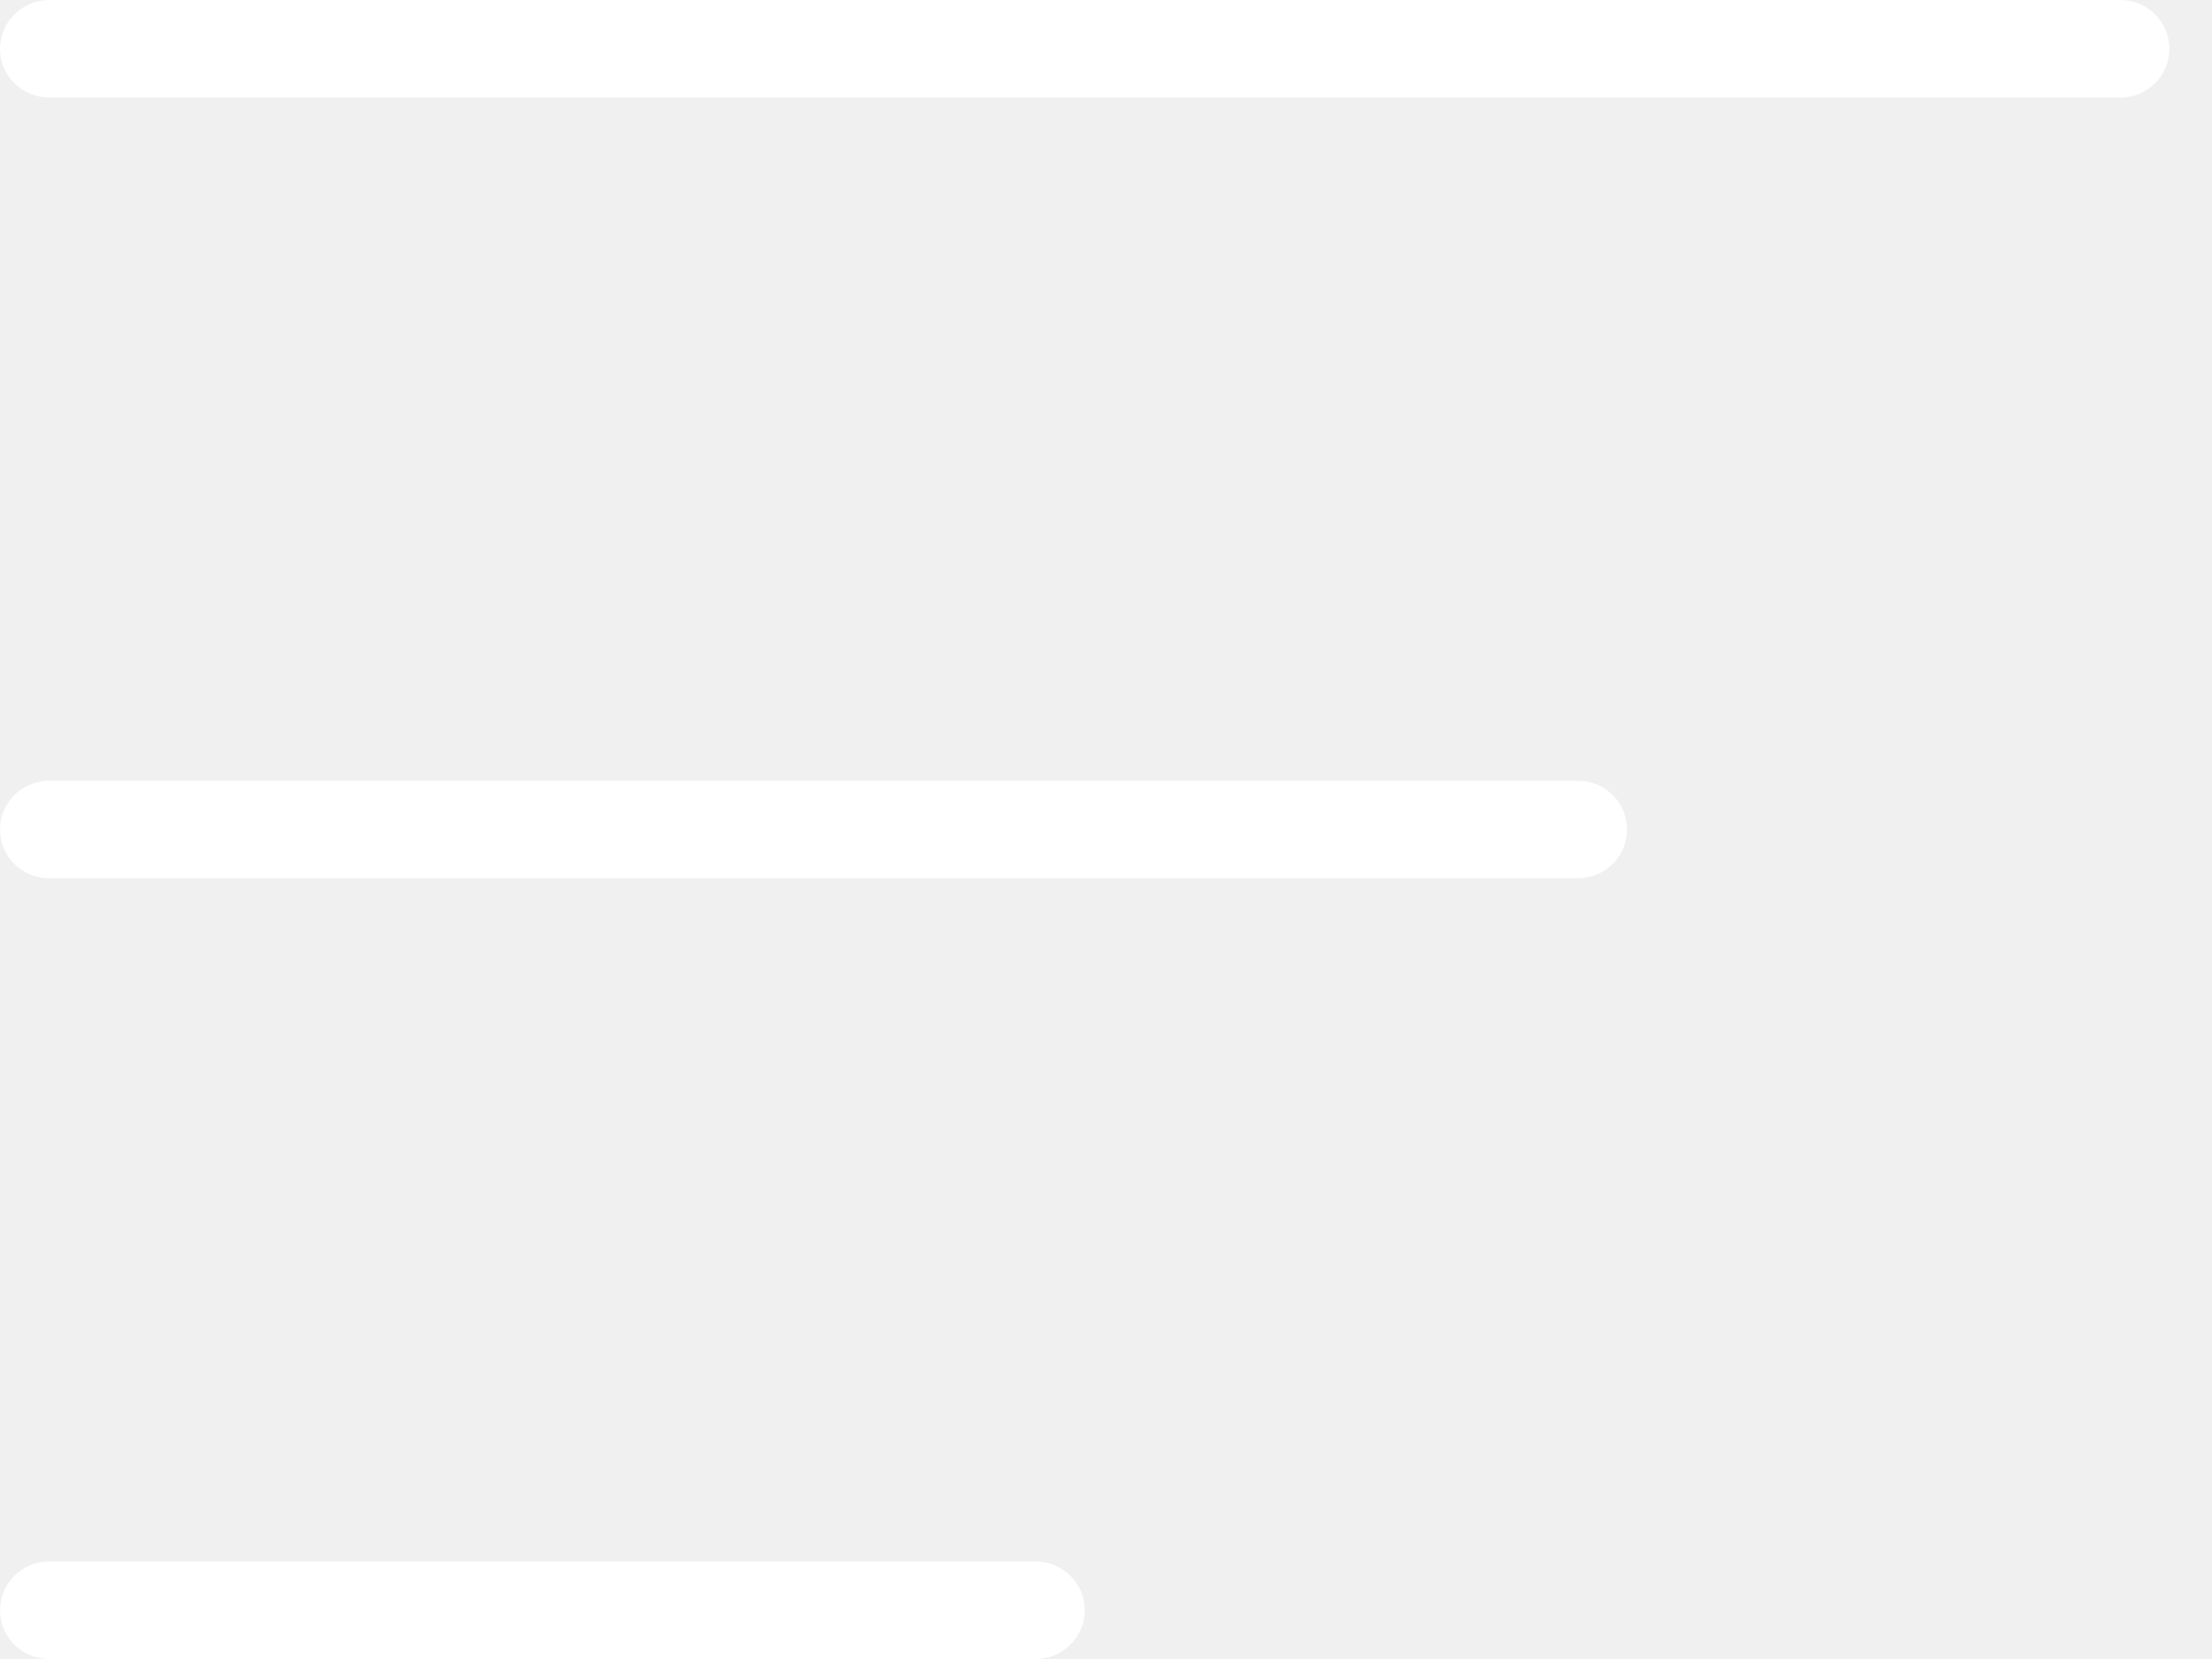
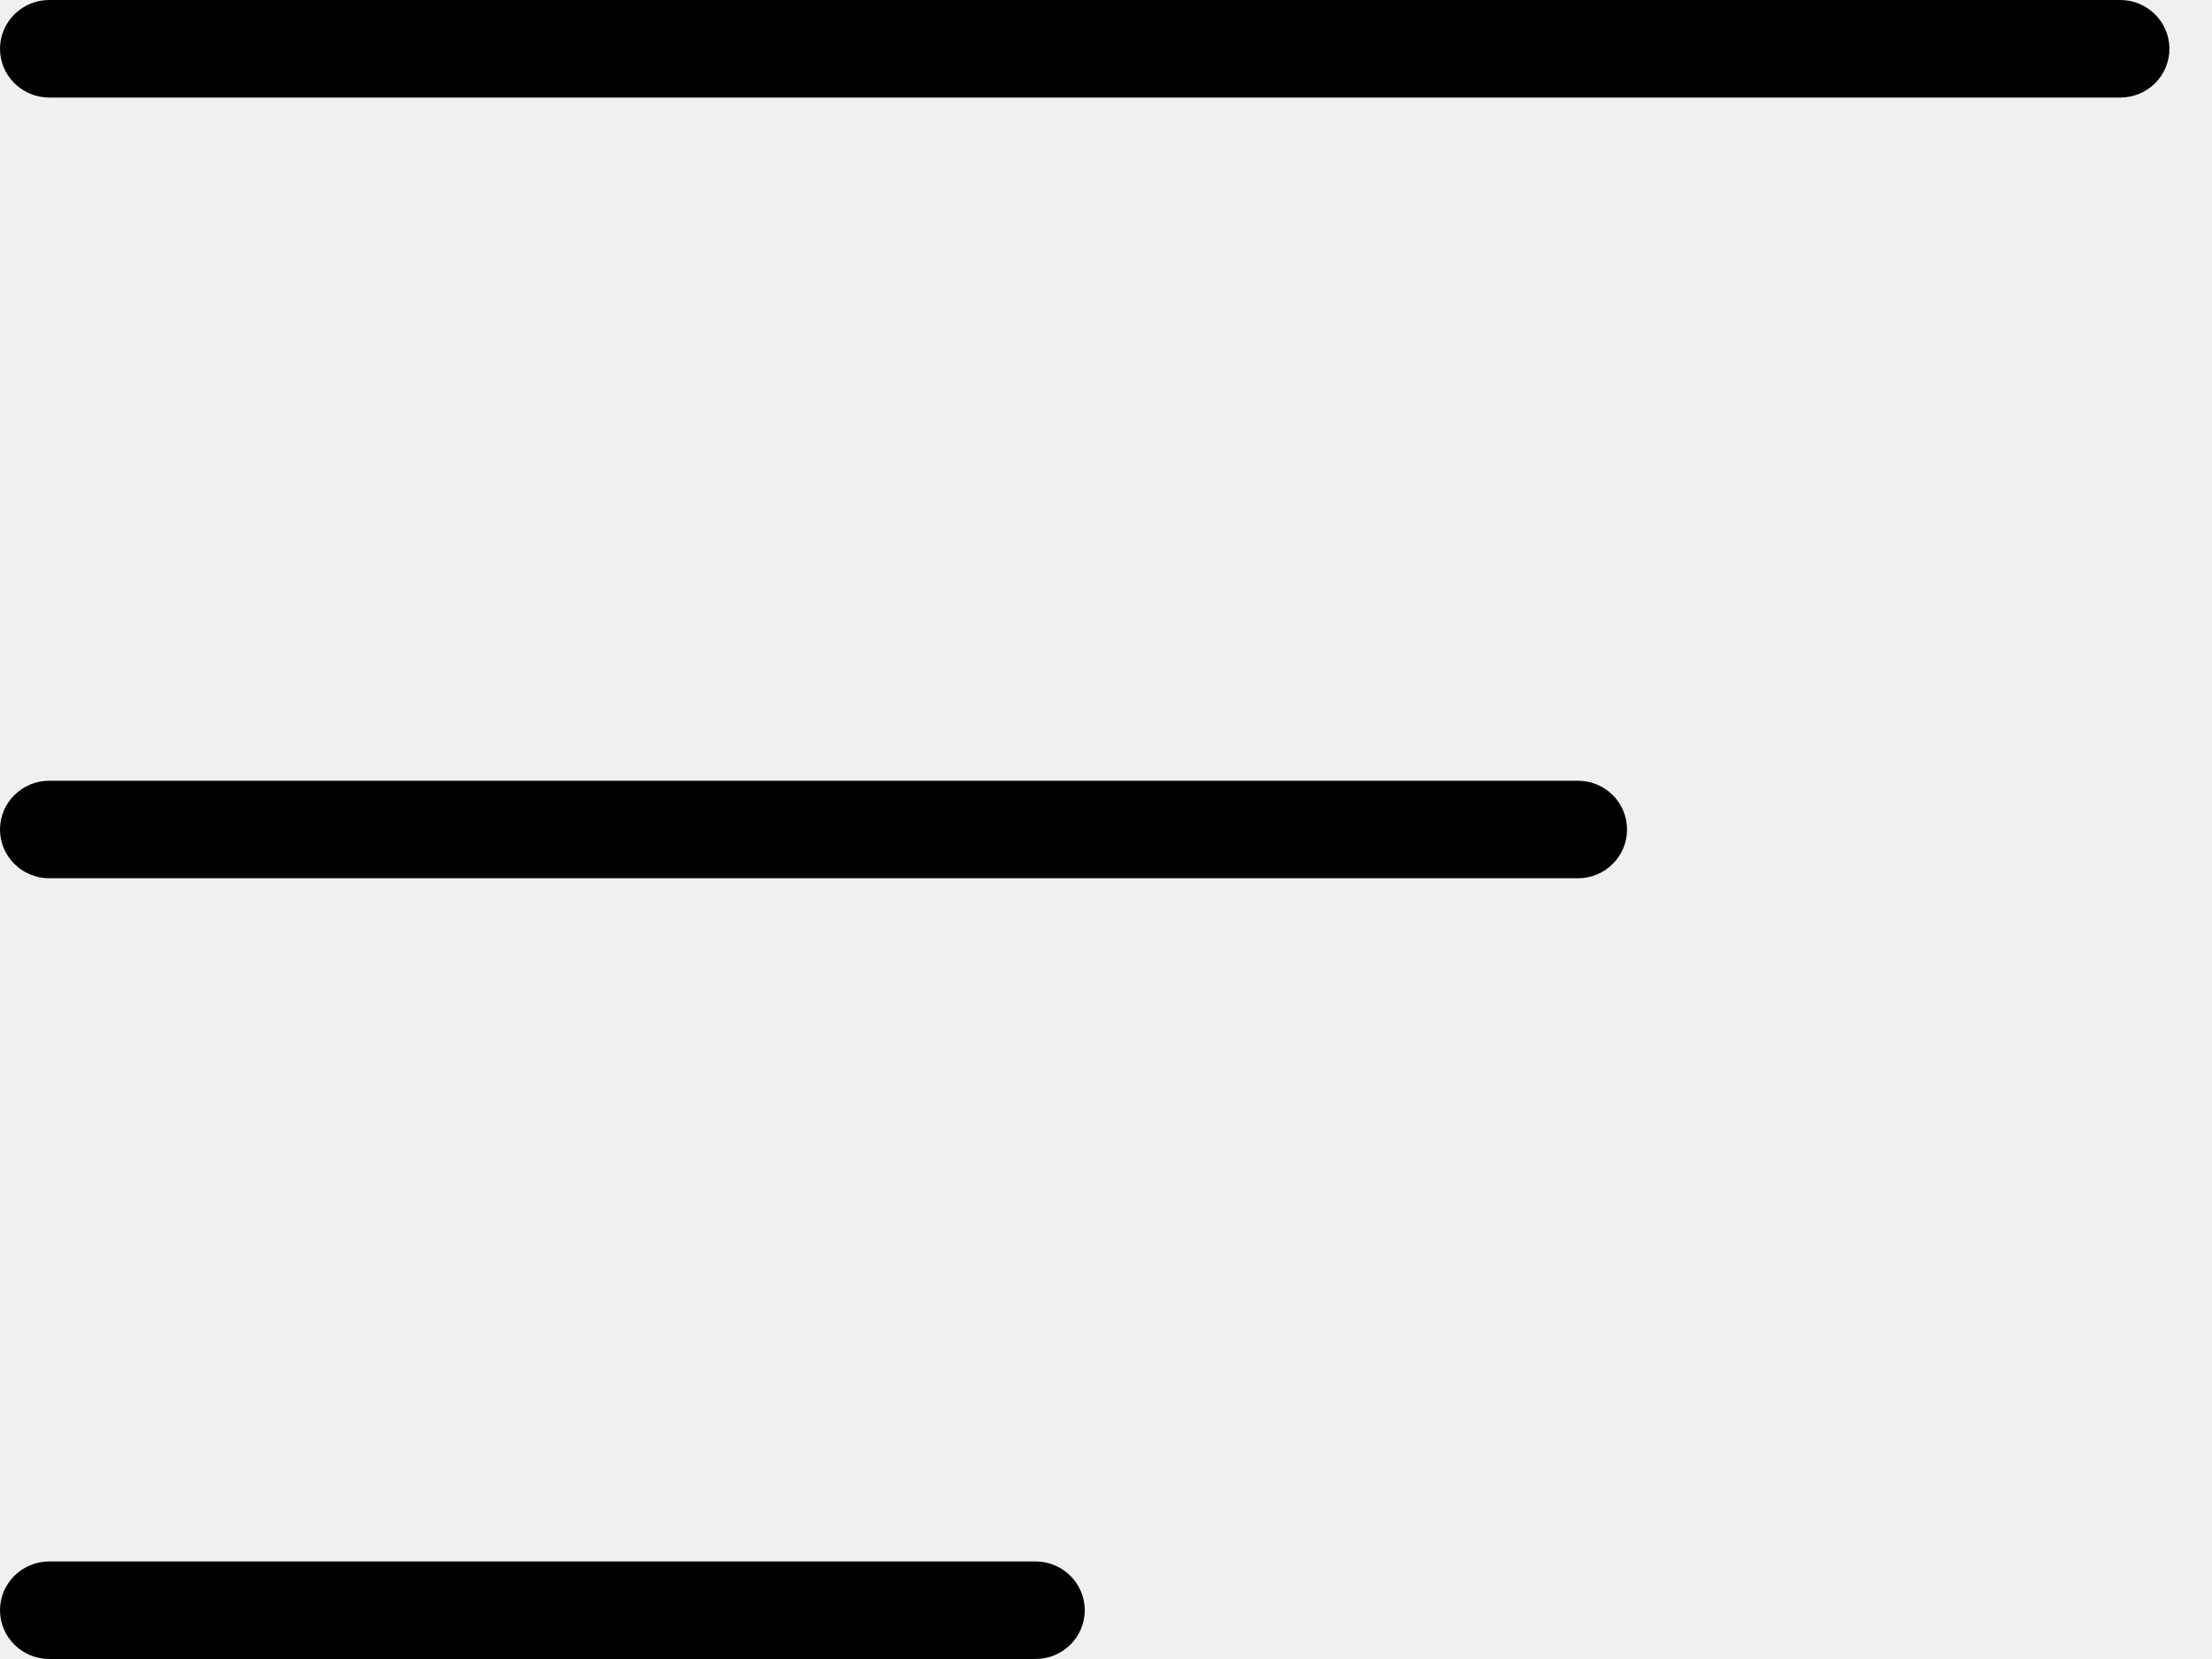
<svg xmlns="http://www.w3.org/2000/svg" width="20" height="15" viewBox="0 0 20 15" fill="none">
-   <path id="Union" fill-rule="evenodd" clip-rule="evenodd" d="M0.446 0.882C0.2 0.882 0 0.685 0 0.441C0 0.198 0.2 0 0.446 0L19.17 1.65846e-06C19.416 1.67976e-06 19.615 0.198 19.615 0.441C19.615 0.685 19.416 0.882 19.17 0.882L0.446 0.882ZM0 7.5C0 7.744 0.2 7.941 0.446 7.941H14.266C14.512 7.941 14.711 7.744 14.711 7.5C14.711 7.256 14.512 7.059 14.266 7.059H0.446C0.2 7.059 0 7.256 0 7.5ZM0 14.559C0 14.803 0.2 15 0.446 15H9.362C9.608 15 9.808 14.803 9.808 14.559C9.808 14.315 9.608 14.118 9.362 14.118H0.446C0.2 14.118 0 14.315 0 14.559Z" fill="white" />
+   <path id="Union" fill-rule="evenodd" clip-rule="evenodd" d="M0.446 0.882C0.2 0.882 0 0.685 0 0.441C0 0.198 0.2 0 0.446 0L19.17 1.65846e-06C19.416 1.67976e-06 19.615 0.198 19.615 0.441C19.615 0.685 19.416 0.882 19.17 0.882L0.446 0.882ZM0 7.5C0 7.744 0.2 7.941 0.446 7.941H14.266C14.512 7.941 14.711 7.744 14.711 7.5C14.711 7.256 14.512 7.059 14.266 7.059H0.446C0.2 7.059 0 7.256 0 7.5ZM0 14.559C0 14.803 0.2 15 0.446 15H9.362C9.608 15 9.808 14.803 9.808 14.559C9.808 14.315 9.608 14.118 9.362 14.118H0.446C0.2 14.118 0 14.315 0 14.559Z" fill="black" />
</svg>
